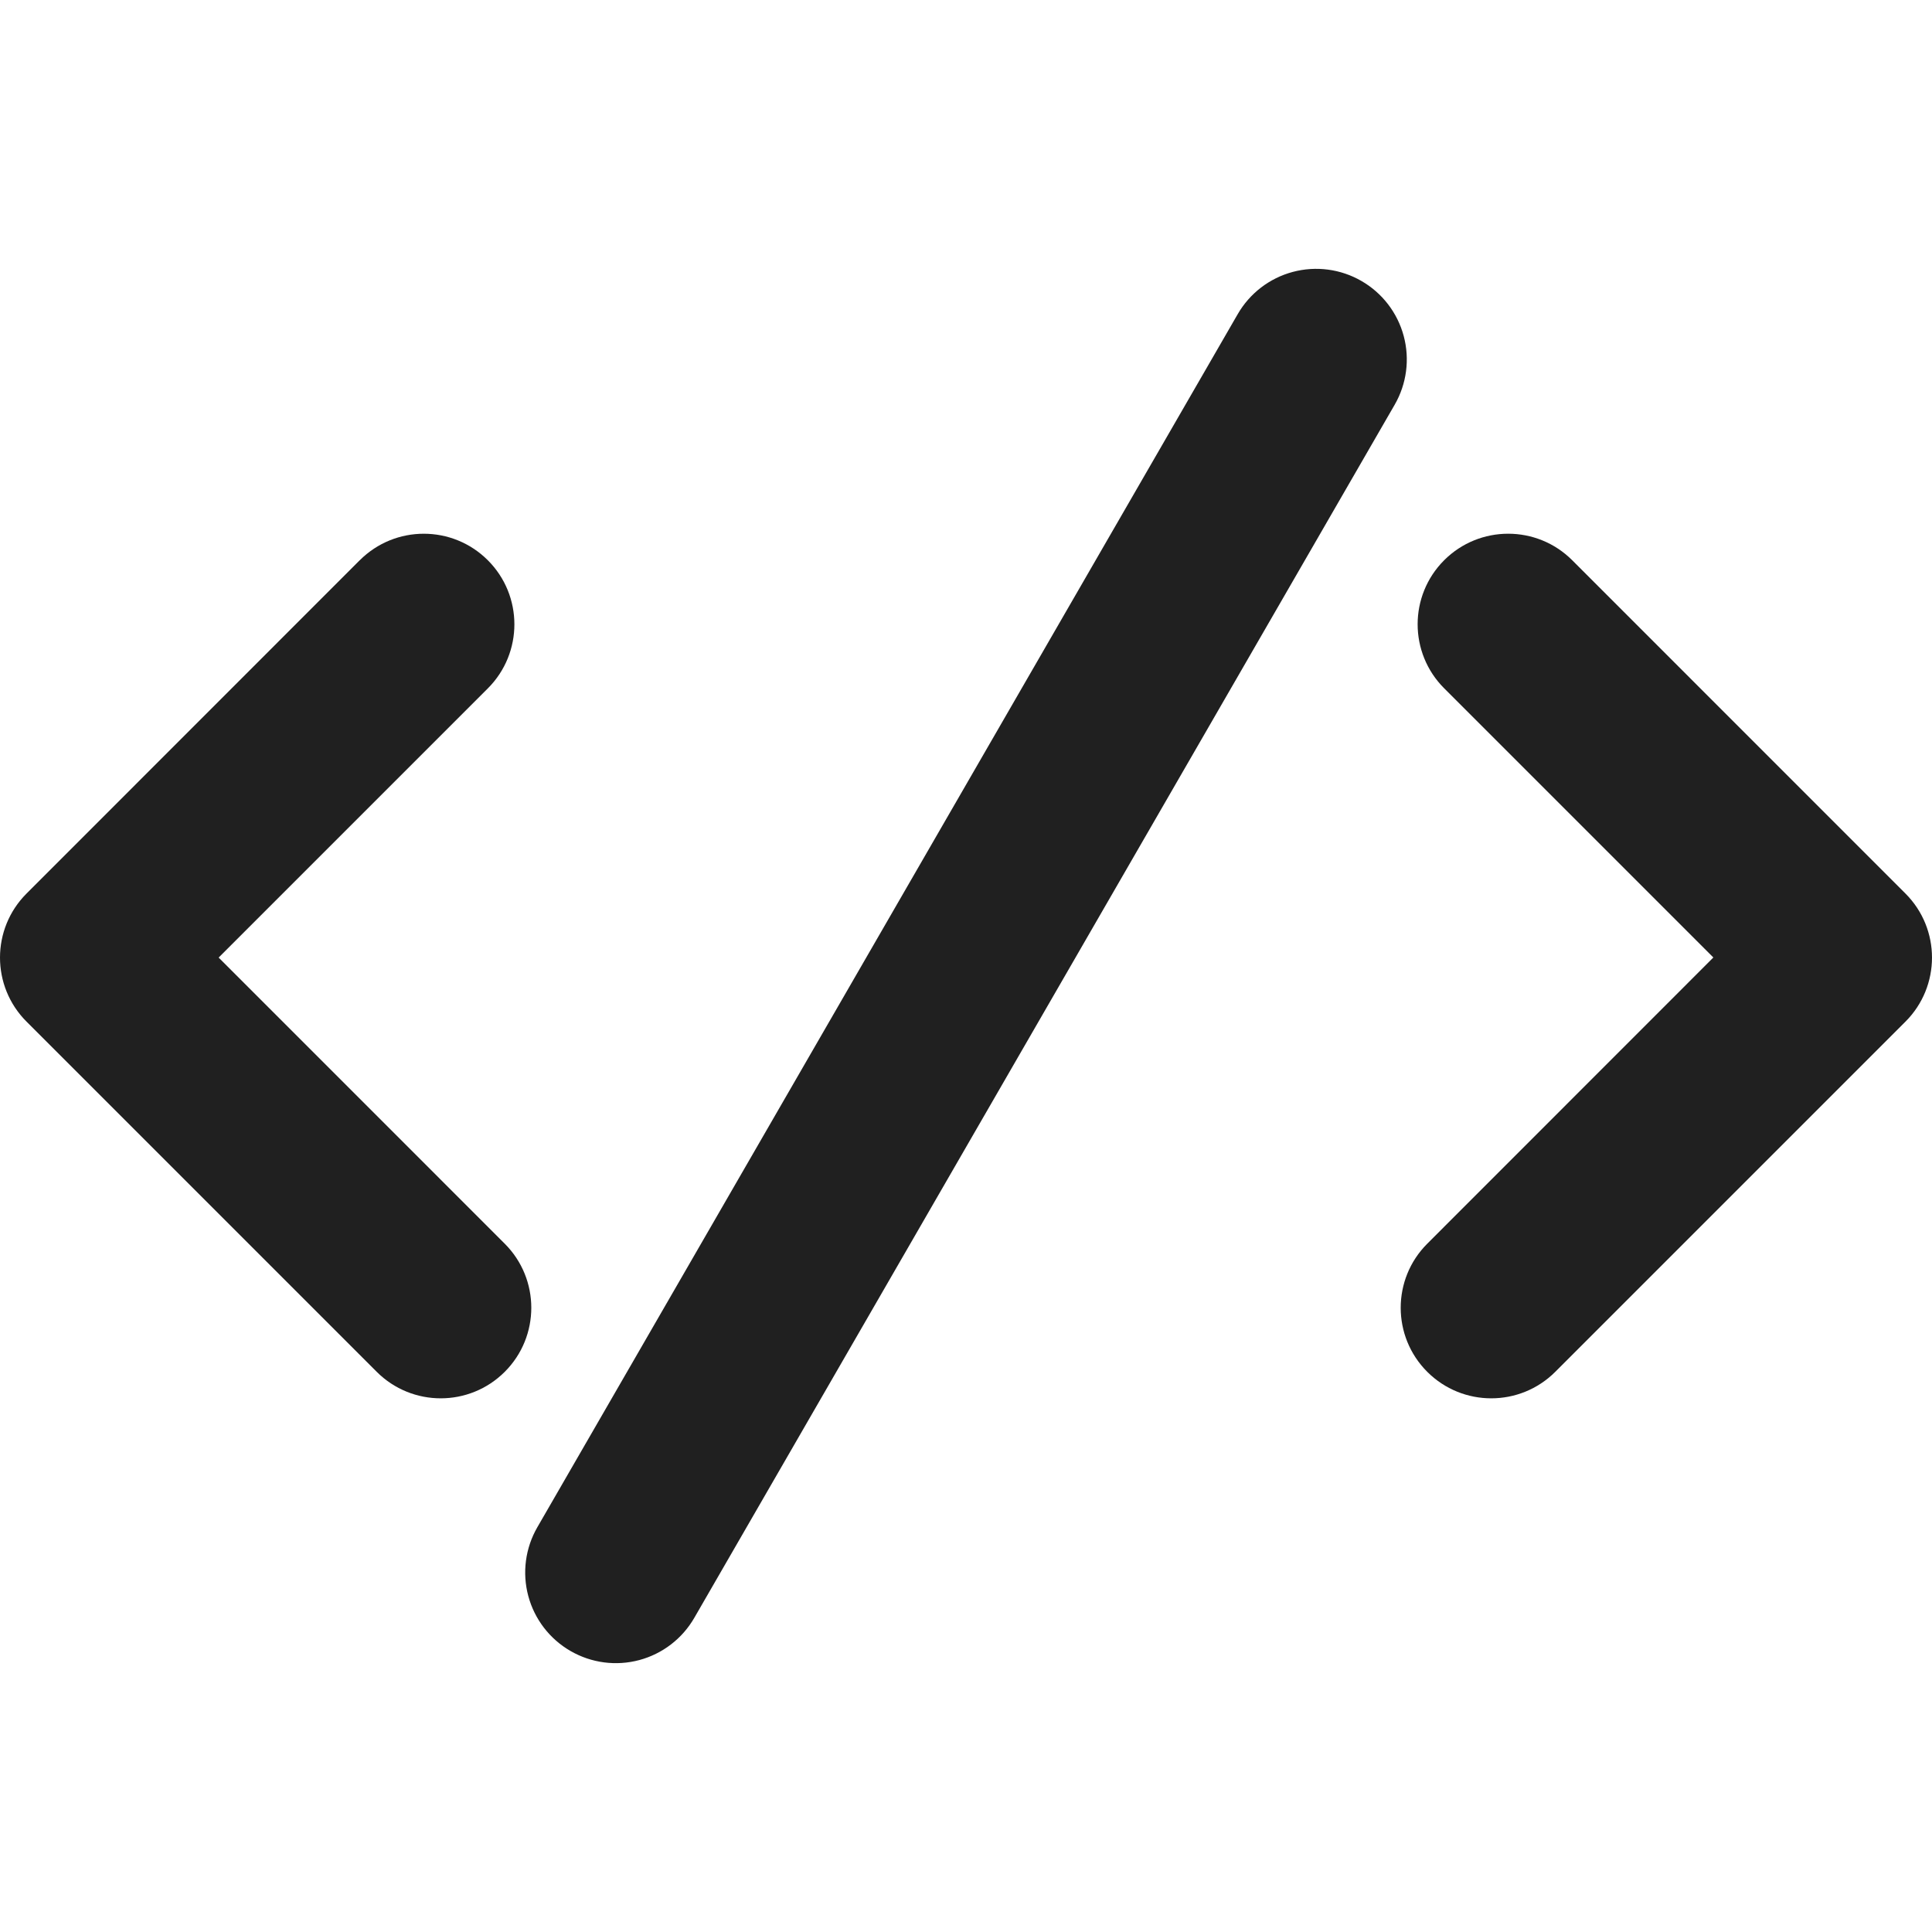
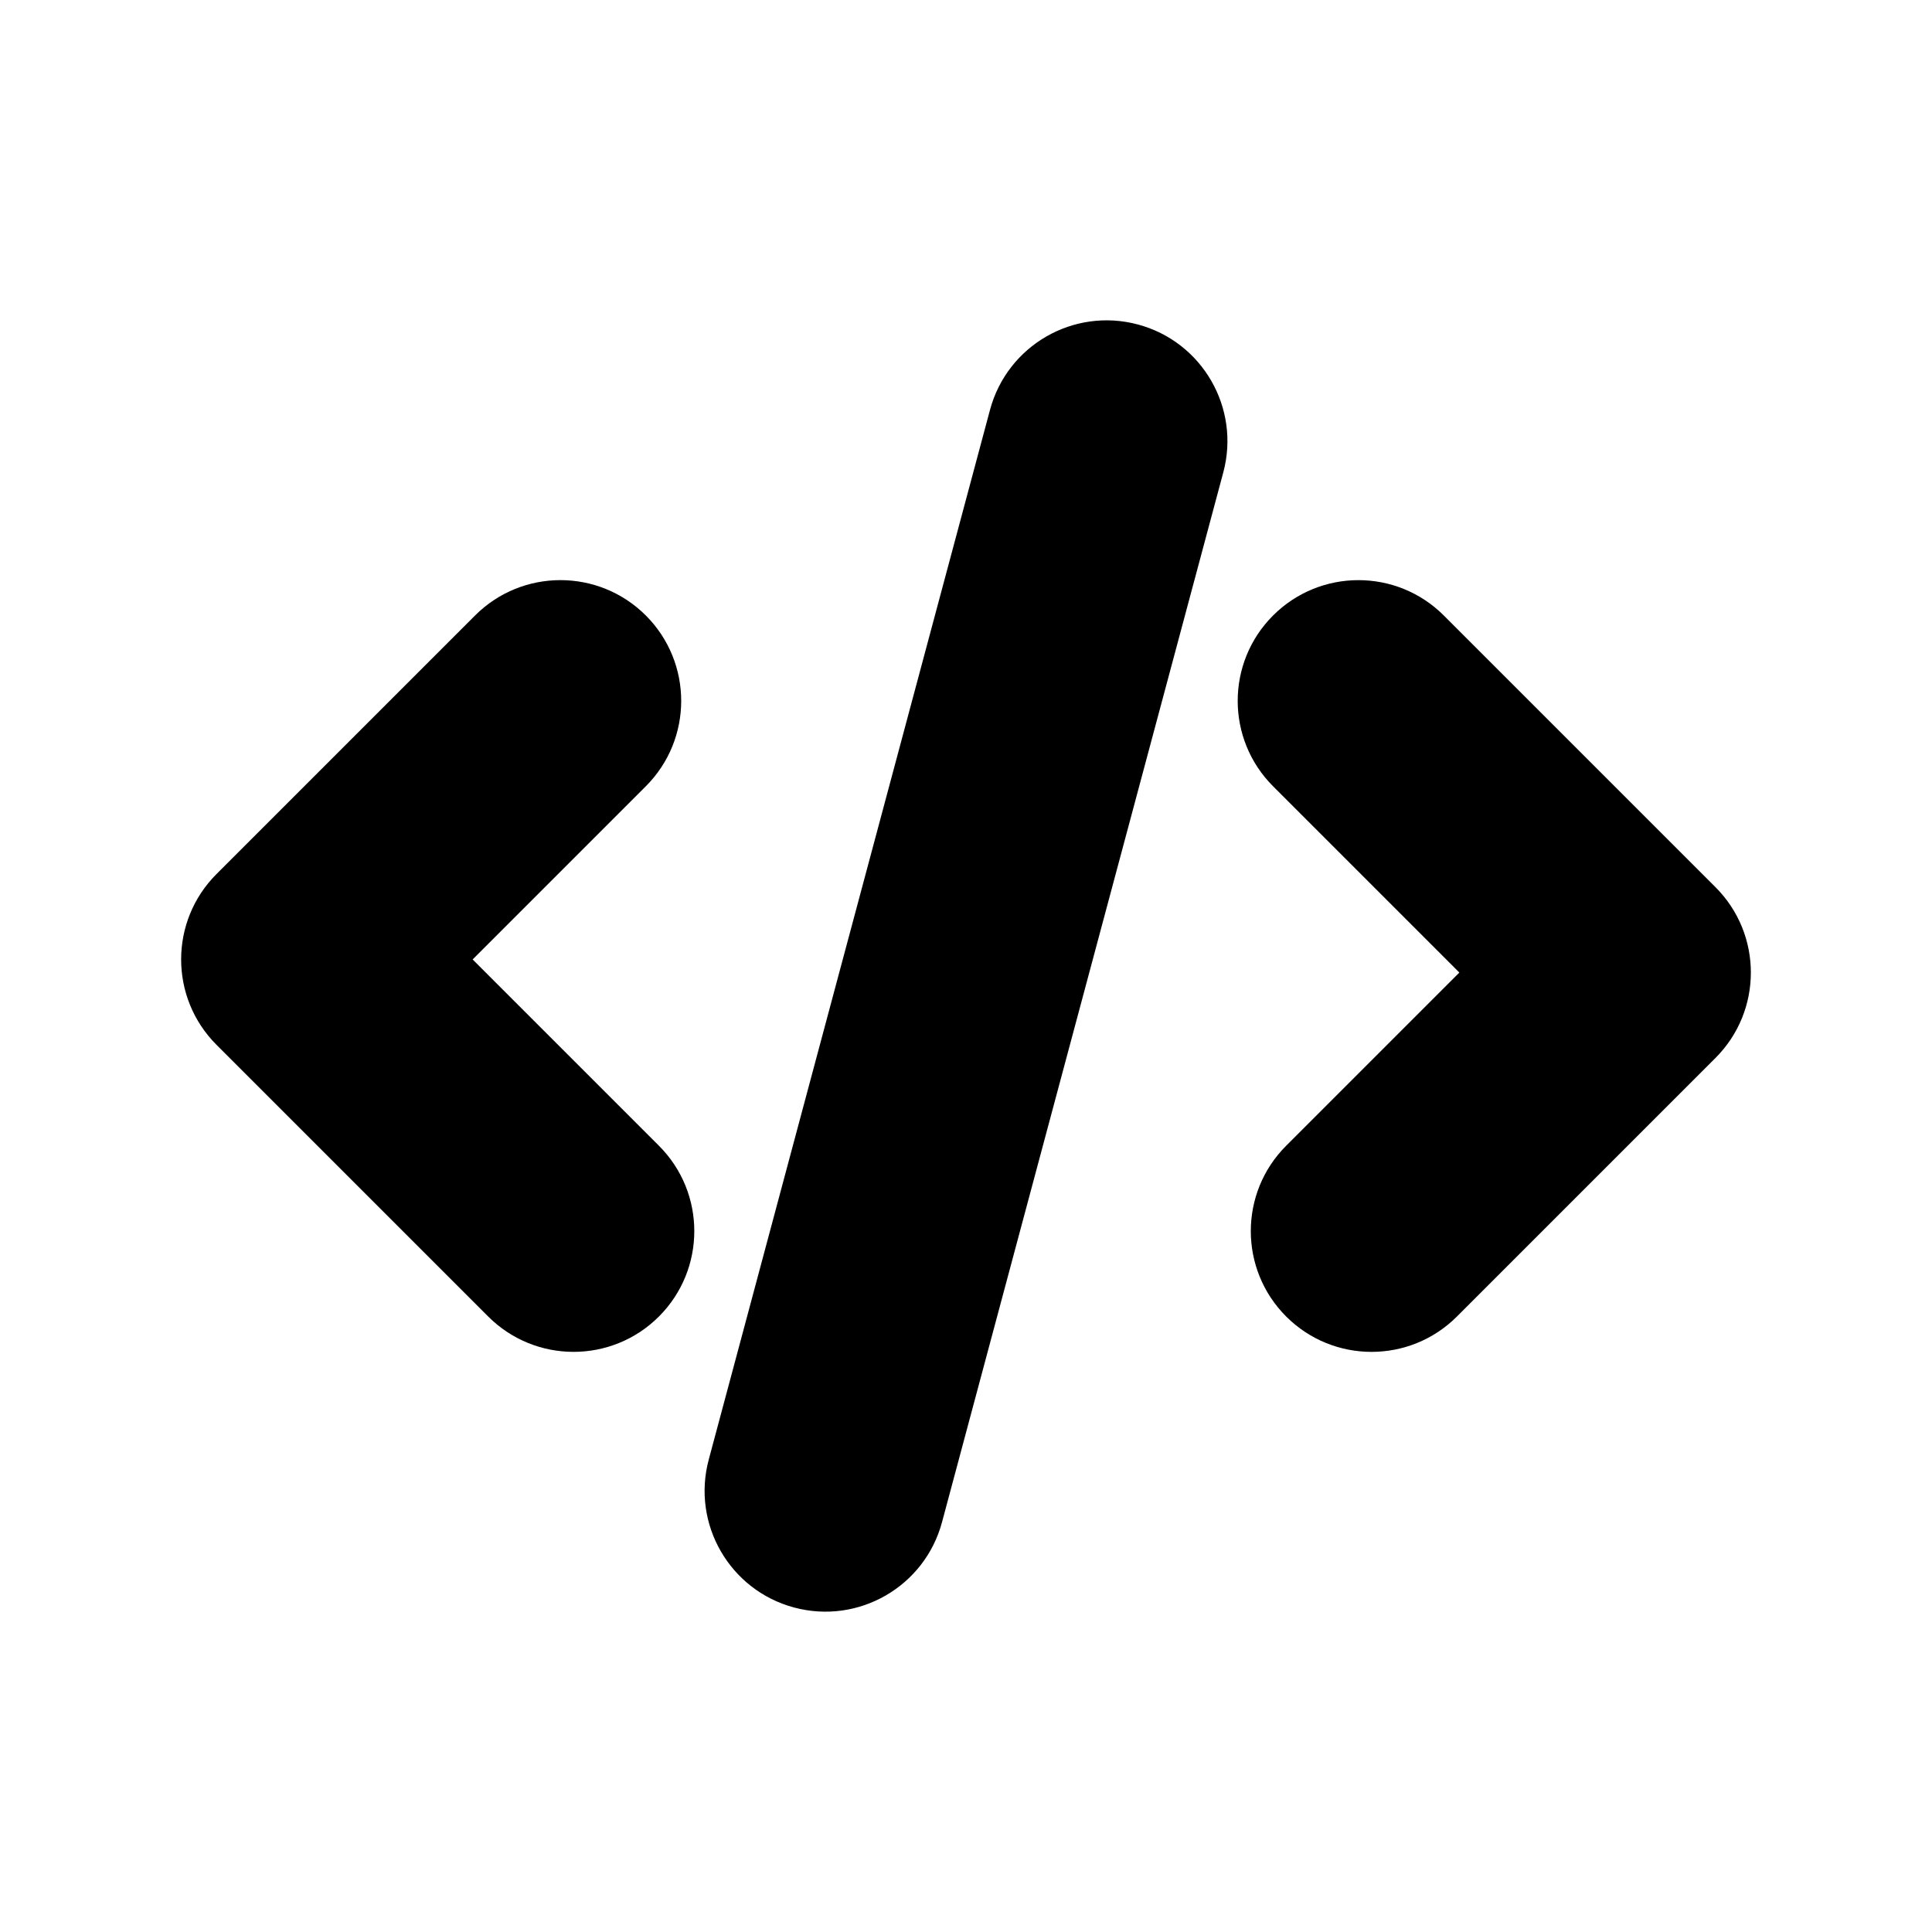
<svg xmlns="http://www.w3.org/2000/svg" width="64" height="64" viewBox="0 0 64 64">
  <defs>
    <clipPath id="clip-code">
      <rect width="64" height="64" />
    </clipPath>
  </defs>
  <g id="code" clip-path="url(#clip-code)">
-     <path id="path-cede" d="M293-53.592,269.8-13.408a3,3,0,0,0,1.1,4.1,3,3,0,0,0,4.1-1.1l23.2-40.184a3,3,0,0,0-1.1-4.1A3,3,0,0,0,293-53.592ZM299.839-41.2l8.918,8.918L299.279-22.8a3,3,0,0,0,0,4.243,3,3,0,0,0,4.242,0l11.6-11.6a3,3,0,0,0,0-4.243L304.082-45.441a3,3,0,0,0-4.243,0A3,3,0,0,0,299.839-41.2Zm-35.921-4.243L252.879-34.4a3,3,0,0,0,0,4.243l11.6,11.6a3,3,0,0,0,4.242,0,3,3,0,0,0,0-4.243l-9.478-9.479,8.918-8.918a3,3,0,0,0,0-4.243A3,3,0,0,0,263.918-45.441Z" transform="translate(-252 64)" fill="#202020" fill-rule="evenodd" />
+     <path id="path-code" d="M754.795-44.422,745.478-9.649a4,4,0,0,0,2.828,4.9,4,4,0,0,0,4.9-2.829l9.317-34.773a4,4,0,0,0-2.828-4.9A4,4,0,0,0,754.795-44.422Zm-17.058,6.811-8.565,8.565a4,4,0,0,0,0,5.657l9,9a4,4,0,0,0,5.656,0,4,4,0,0,0,0-5.657l-6.171-6.171,5.737-5.737a4,4,0,0,0,0-5.657A4,4,0,0,0,737.737-37.611Zm32.526,23.222,8.565-8.565a4,4,0,0,0,0-5.657l-9-9a4,4,0,0,0-5.656,0,4,4,0,0,0,0,5.657l6.171,6.171-5.737,5.737a4,4,0,0,0,0,5.657A4,4,0,0,0,770.263-14.389Z" transform="translate(-722 58)" fill-rule="evenodd" />
  </g>
</svg>
